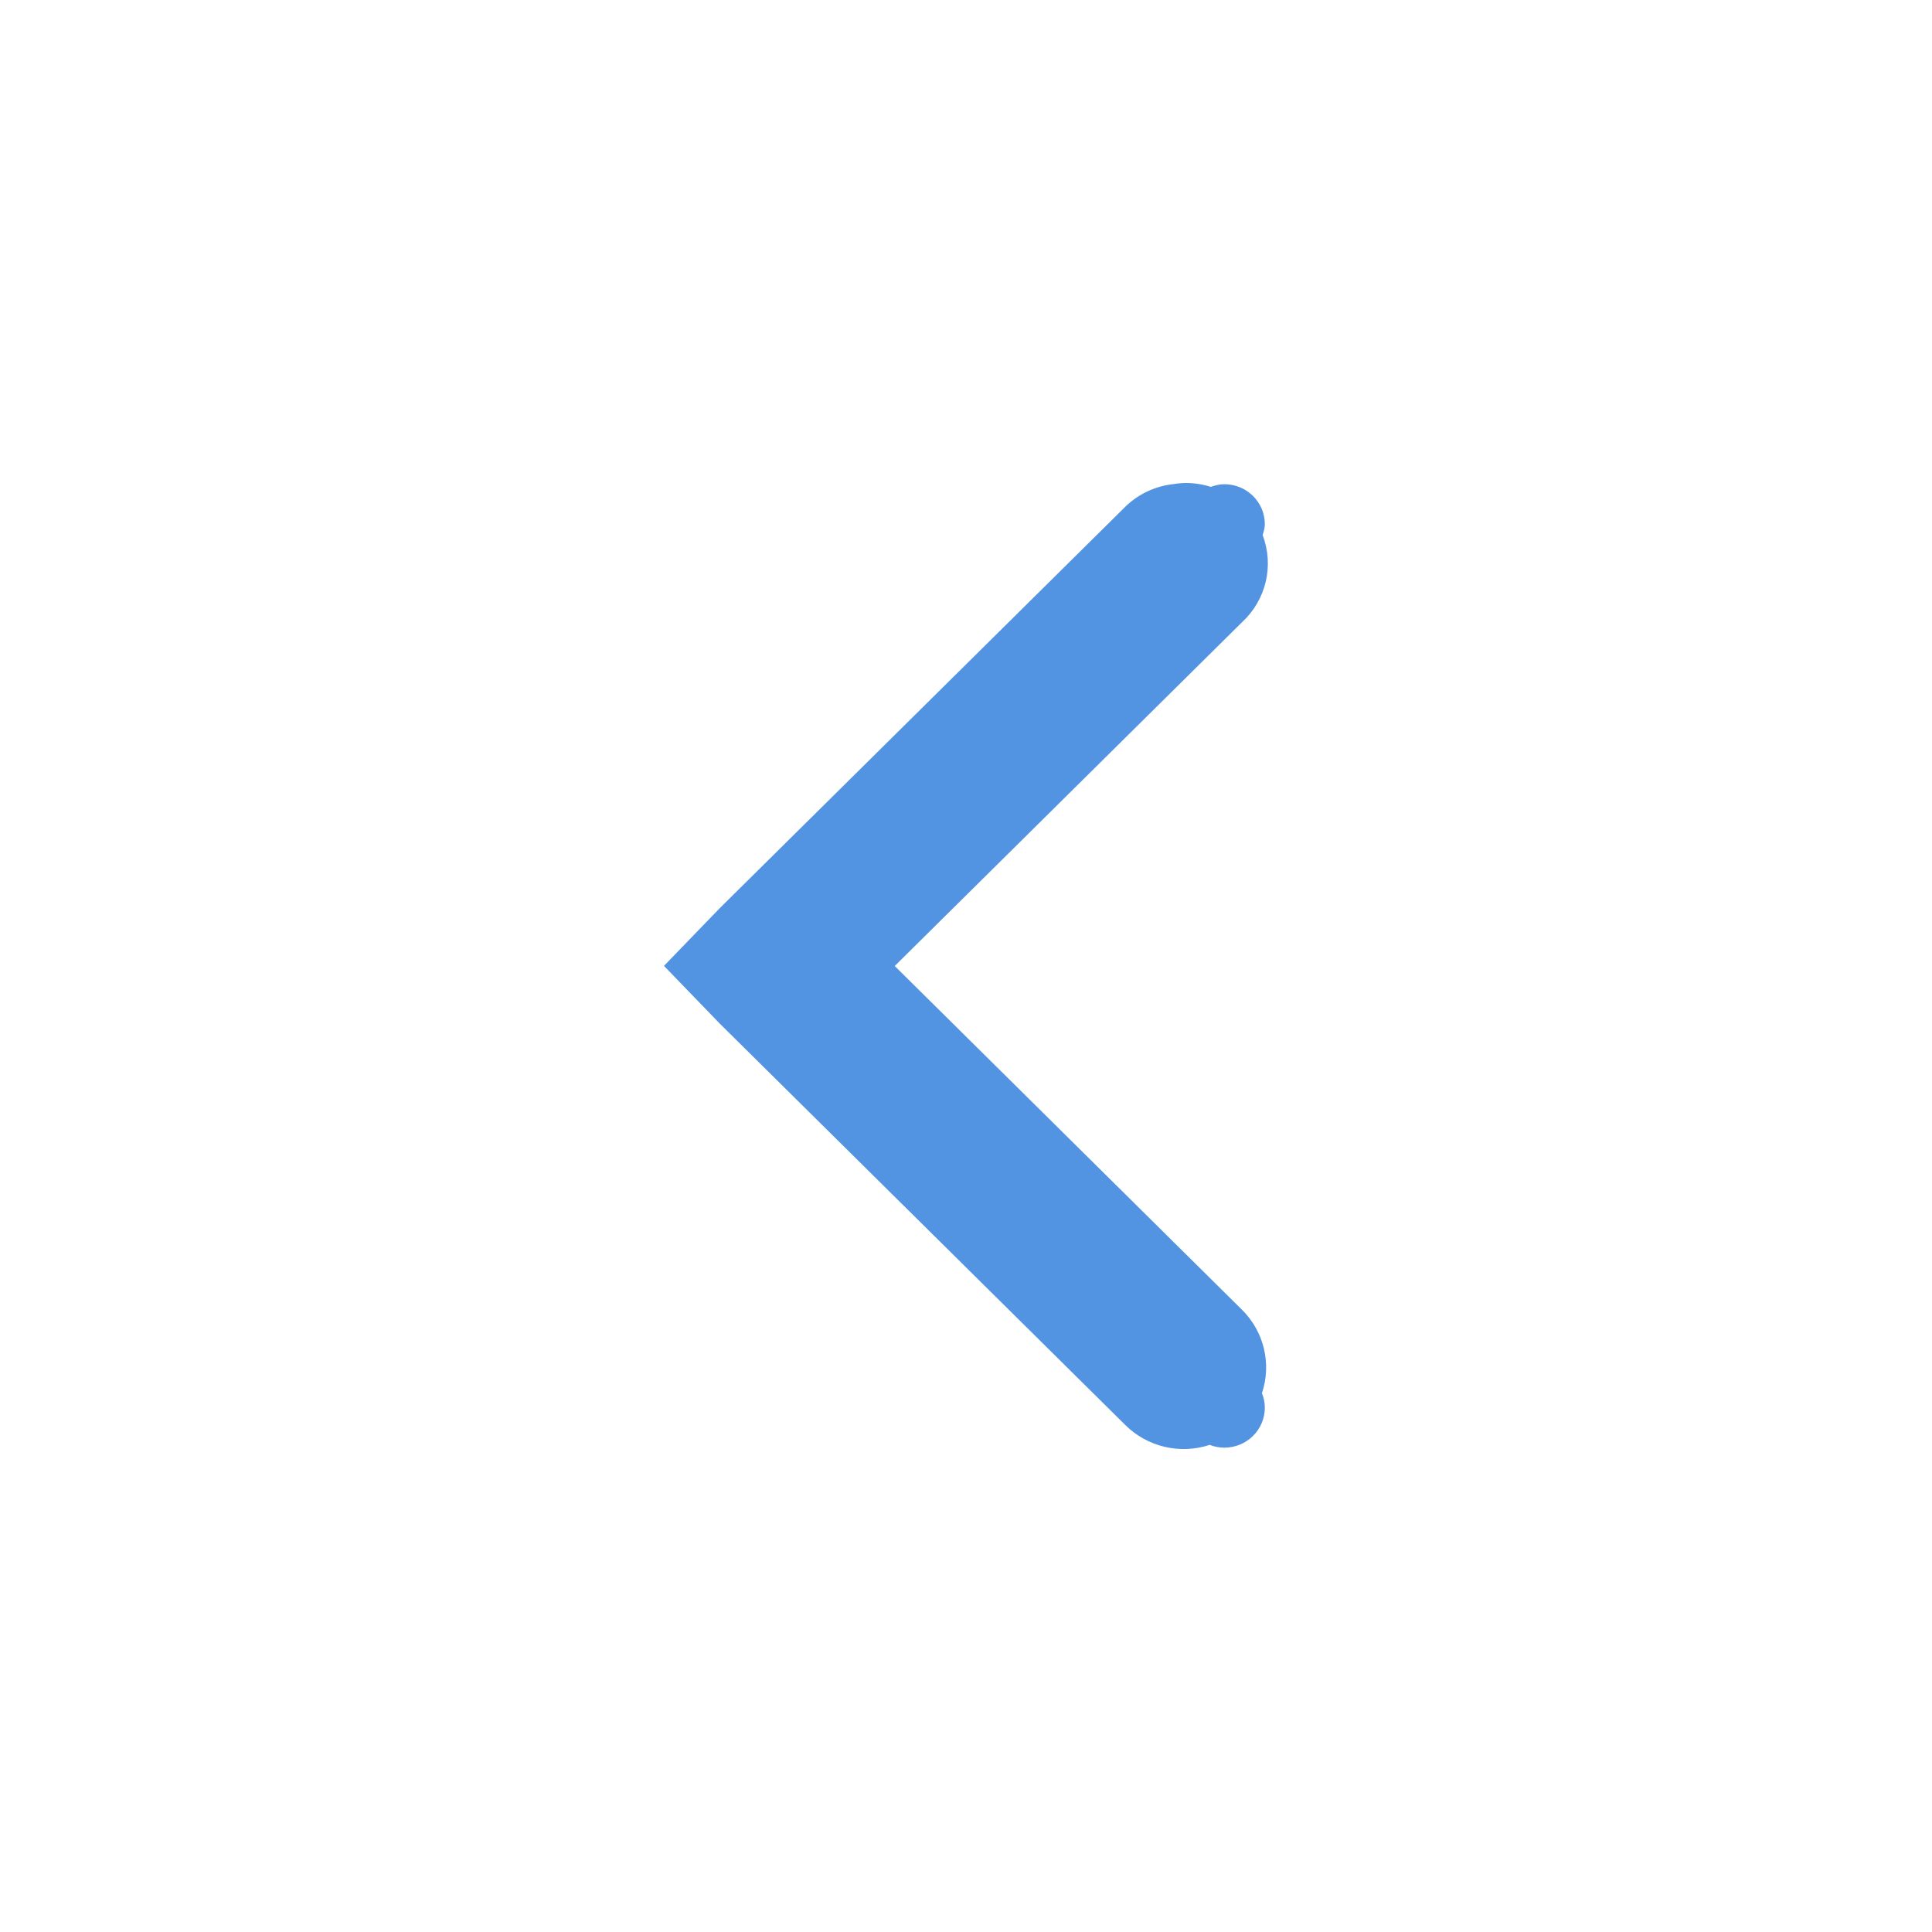
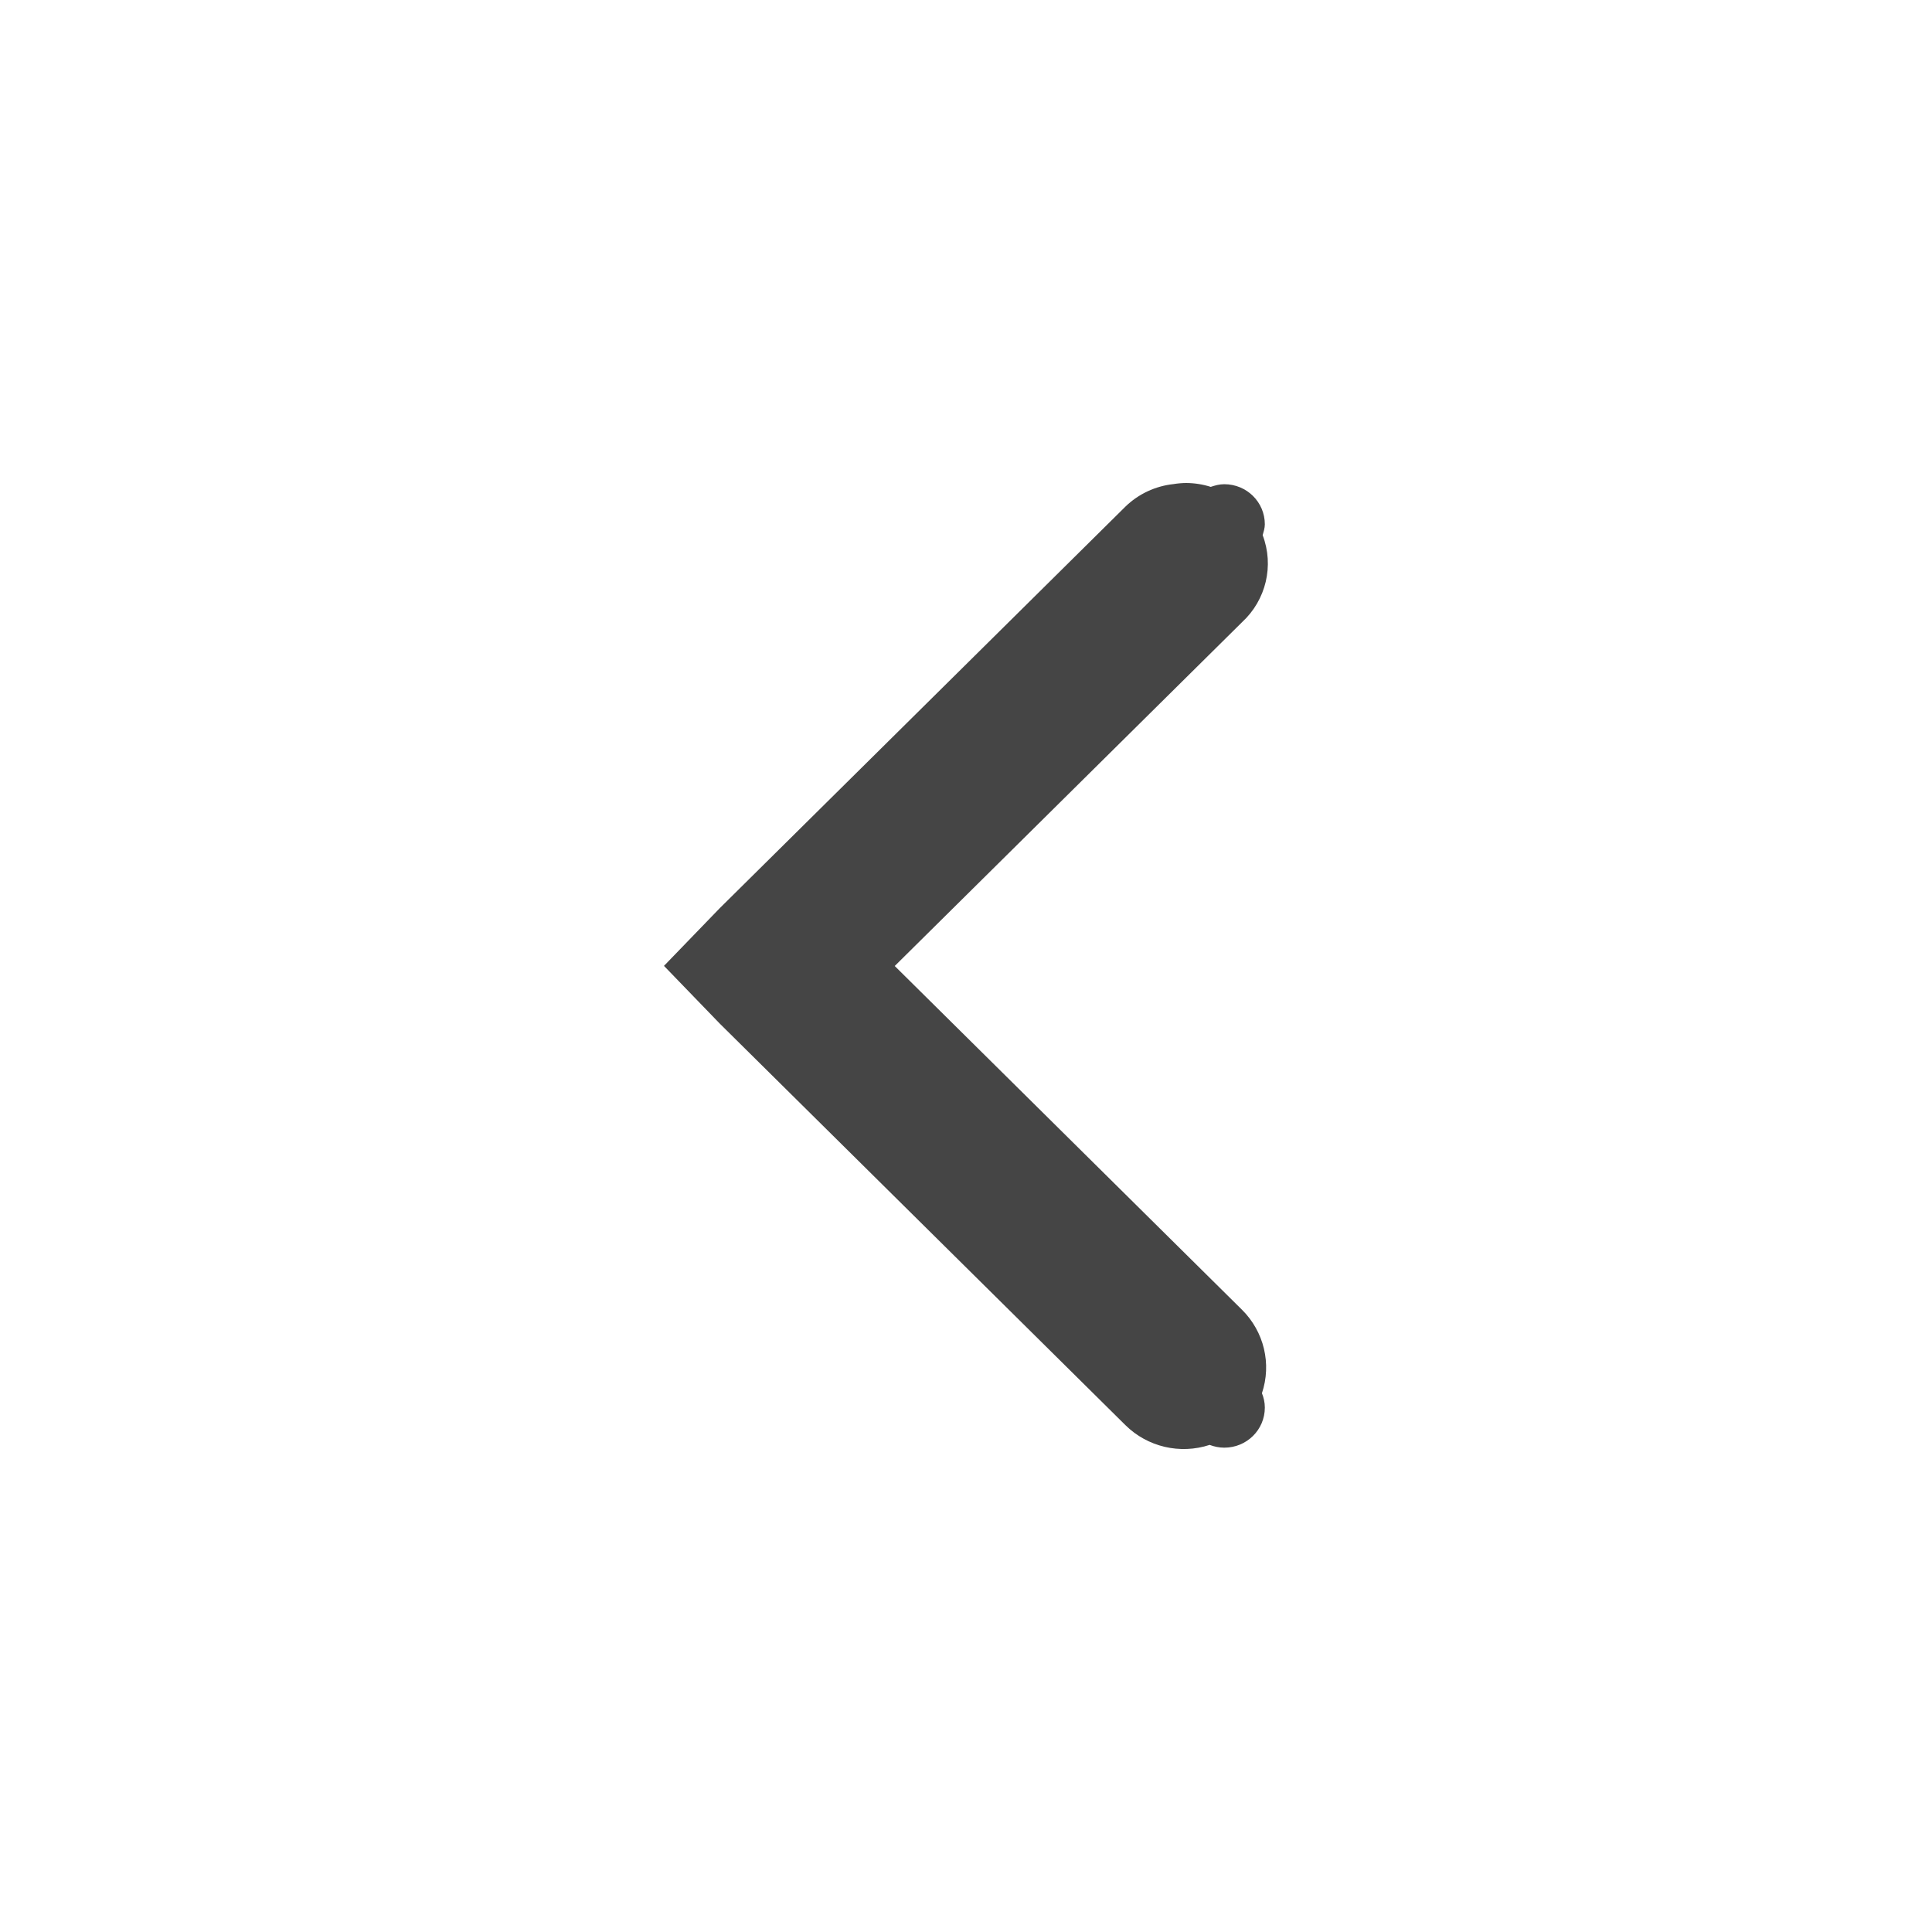
<svg xmlns="http://www.w3.org/2000/svg" xmlns:ns1="http://www.openswatchbook.org/uri/2009/osb" xmlns:xlink="http://www.w3.org/1999/xlink" height="16" id="svg7384" version="1.1" width="16">
  <defs id="defs7386">
    <linearGradient id="selected_bg_color" ns1:paint="solid">
-       <stop style="stop-color:#5294e2;stop-opacity:1;" offset="0" id="stop4147" />
+       <stop style="stop-color:#454545;stop-opacity:1;" offset="0" id="stop4147" />
    </linearGradient>
    <linearGradient xlink:href="#selected_bg_color" id="linearGradient4149" x1="108" y1="751" x2="108" y2="759" gradientUnits="userSpaceOnUse" />
  </defs>
  <g id="layer9" style="display:inline" transform="translate(-100.0002,-747)" />
  <g id="layer10" transform="translate(-100.0002,-747)" />
  <g id="layer11" transform="translate(-100.0002,-747)" />
  <g id="layer13" transform="translate(-100.0002,-747)" />
  <g id="layer14" transform="translate(-100.0002,-747)" />
  <g id="layer15" style="display:inline" transform="translate(-100.0002,-747)" />
  <g id="g71291" style="display:inline" transform="translate(-100.0002,-747)" />
  <g id="g4953" style="display:inline" transform="translate(-100.0002,-747)" />
  <g id="layer12" style="display:inline" transform="translate(-100.0002,-747)">
    <path style="color:#000000;font-style:normal;font-variant:normal;font-weight:normal;font-stretch:normal;font-size:medium;line-height:normal;font-family:Sans;-inkscape-font-specification:Sans;text-indent:0;text-align:start;text-decoration:none;text-decoration-line:none;letter-spacing:normal;word-spacing:normal;text-transform:none;direction:ltr;block-progression:tb;writing-mode:lr-tb;baseline-shift:baseline;text-anchor:start;display:inline;overflow:visible;visibility:visible;fill:url(#linearGradient4149);fill-opacity:1;stroke:none;stroke-width:2;marker:none;enable-background:accumulate" d="m 109.823,751 a 0.672,0.665 0 0 0 -0.104,0.009 0.672,0.665 0 0 0 -0.399,0.187 l -3.359,3.325 -0.462,0.478 0.462,0.478 3.359,3.325 a 0.683,0.676 0 0 0 0.698,0.164 c 0.037,0.014 0.078,0.023 0.121,0.023 0.186,0 0.336,-0.148 0.336,-0.332 0,-0.042 -0.009,-0.082 -0.024,-0.119 a 0.683,0.676 0 0 0 -0.165,-0.691 l -2.876,-2.847 2.876,-2.847 a 0.672,0.665 0 0 0 0.171,-0.721 c 0.008,-0.029 0.018,-0.058 0.018,-0.09 0,-0.184 -0.15,-0.332 -0.336,-0.332 -0.04,0 -0.076,0.01 -0.112,0.022 A 0.672,0.665 0 0 0 109.823,751 Z" id="path6040" />
  </g>
</svg>
